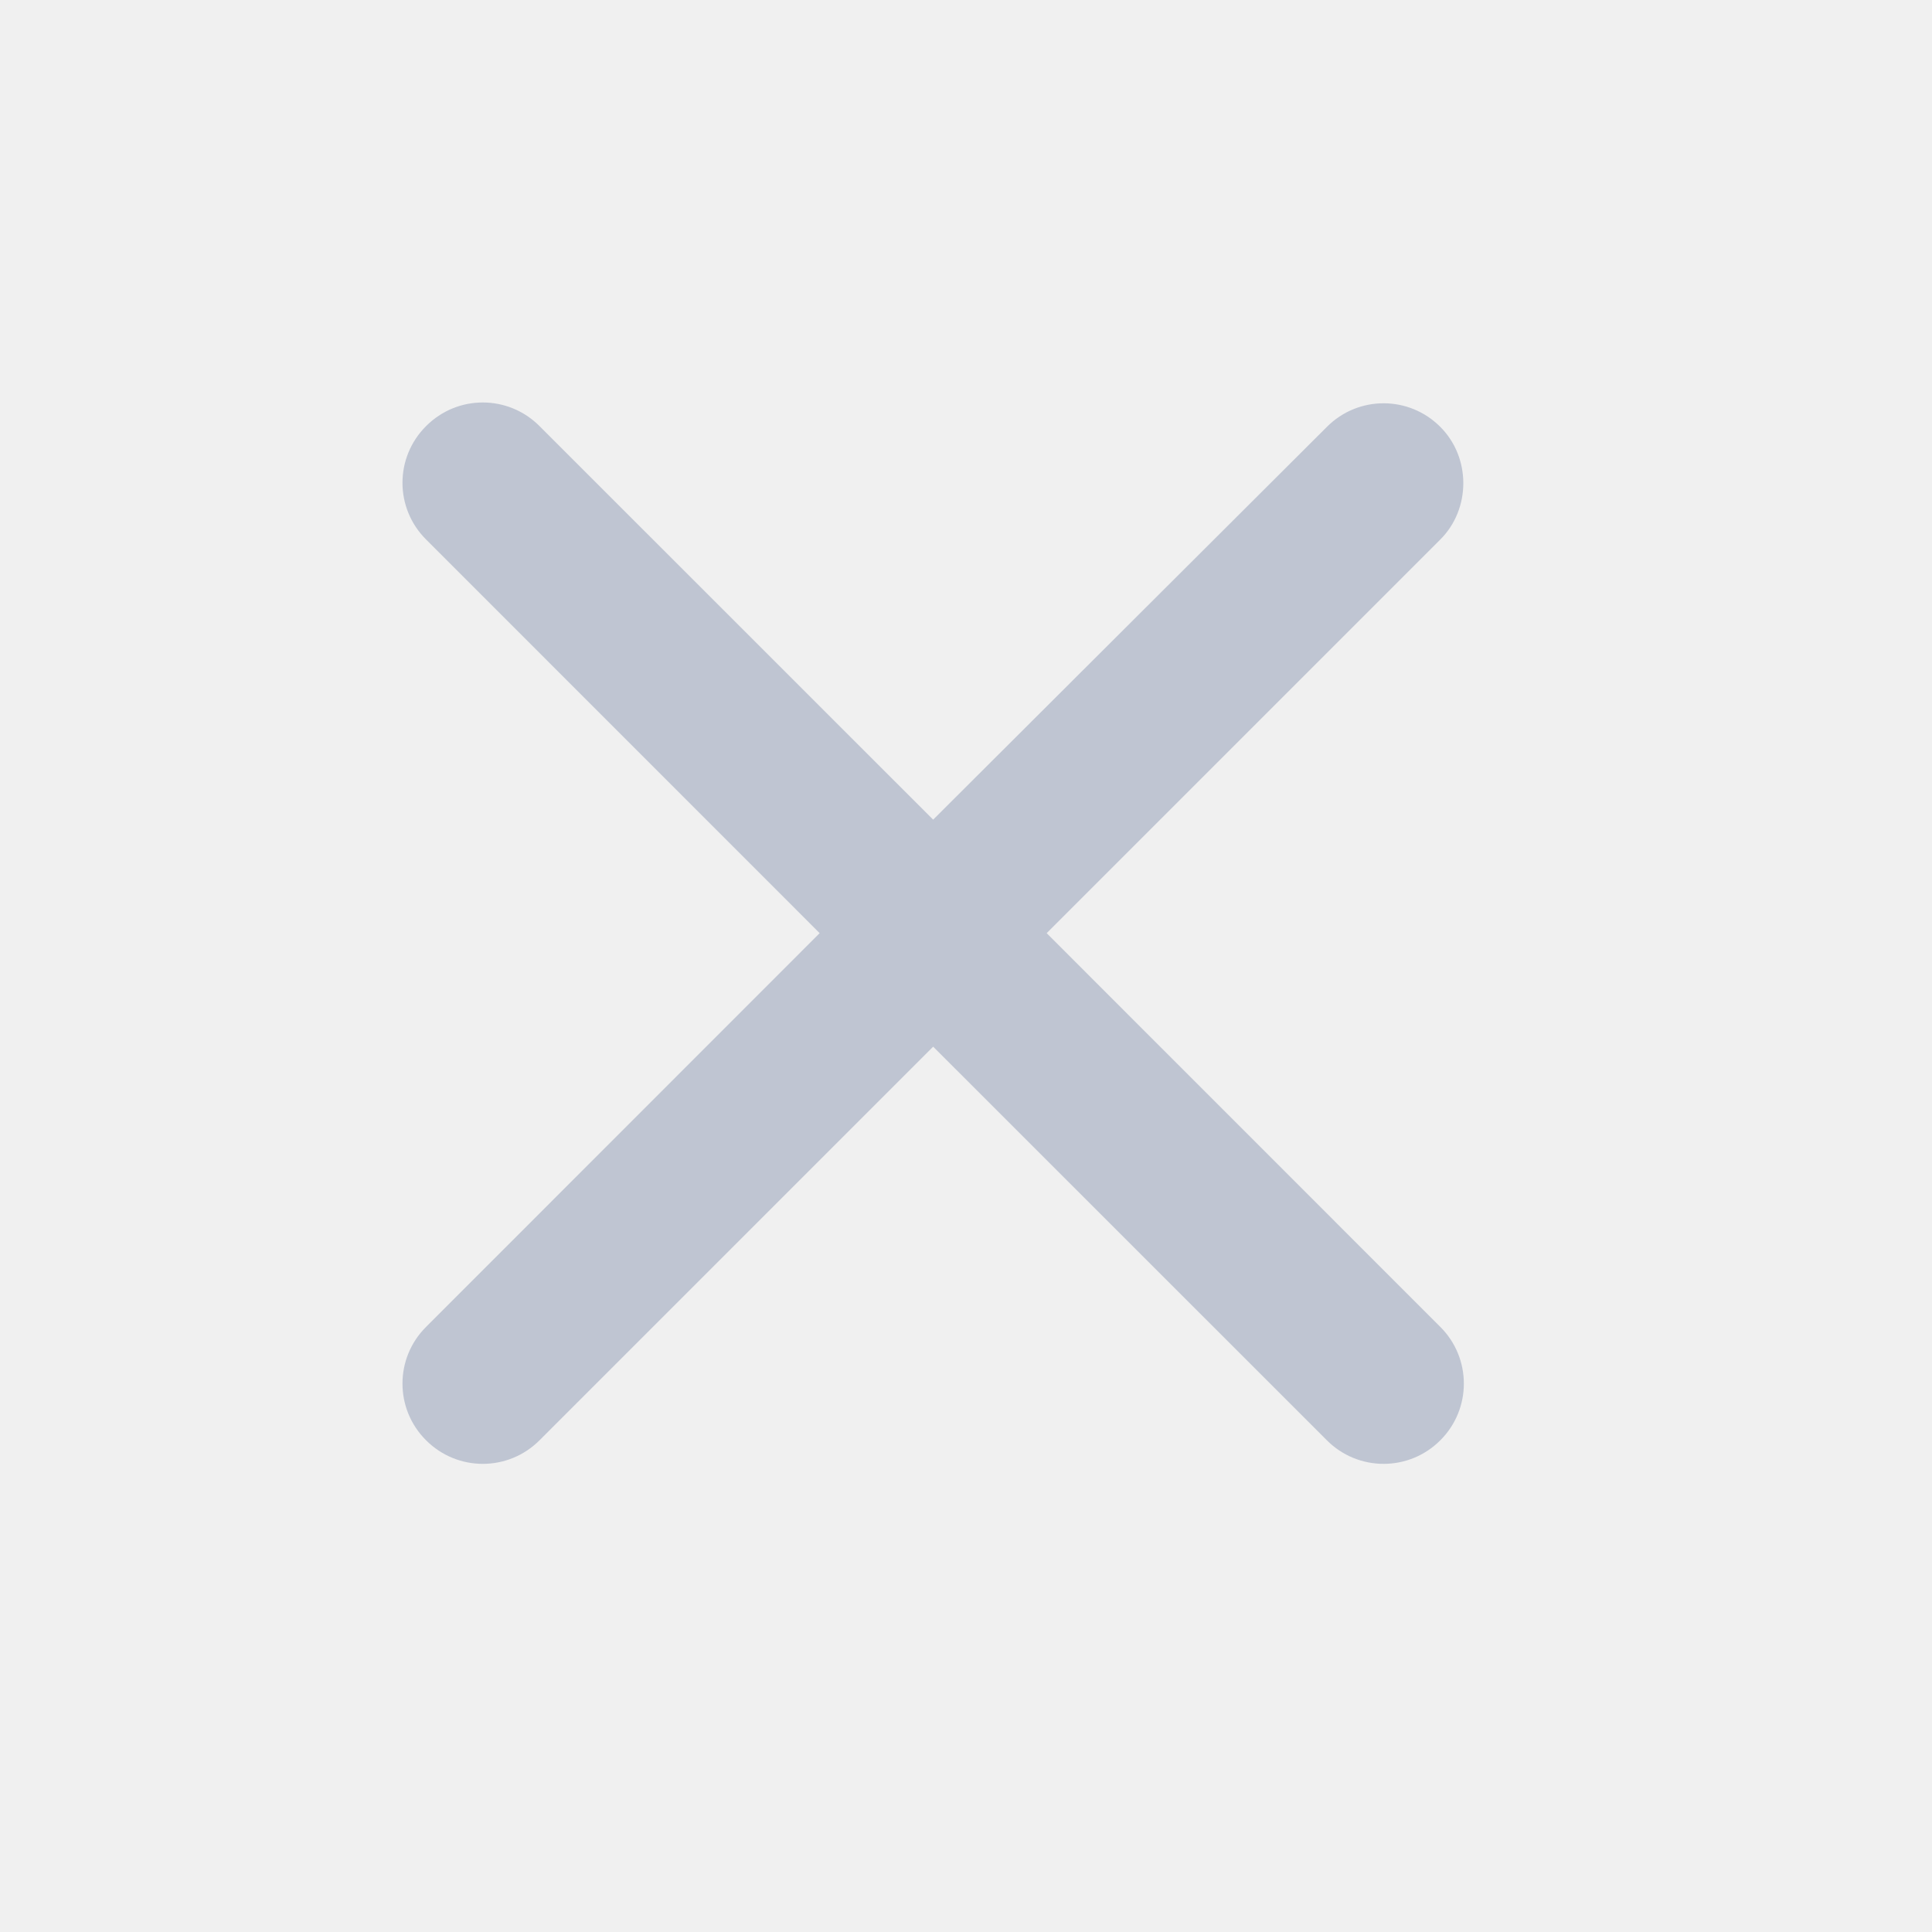
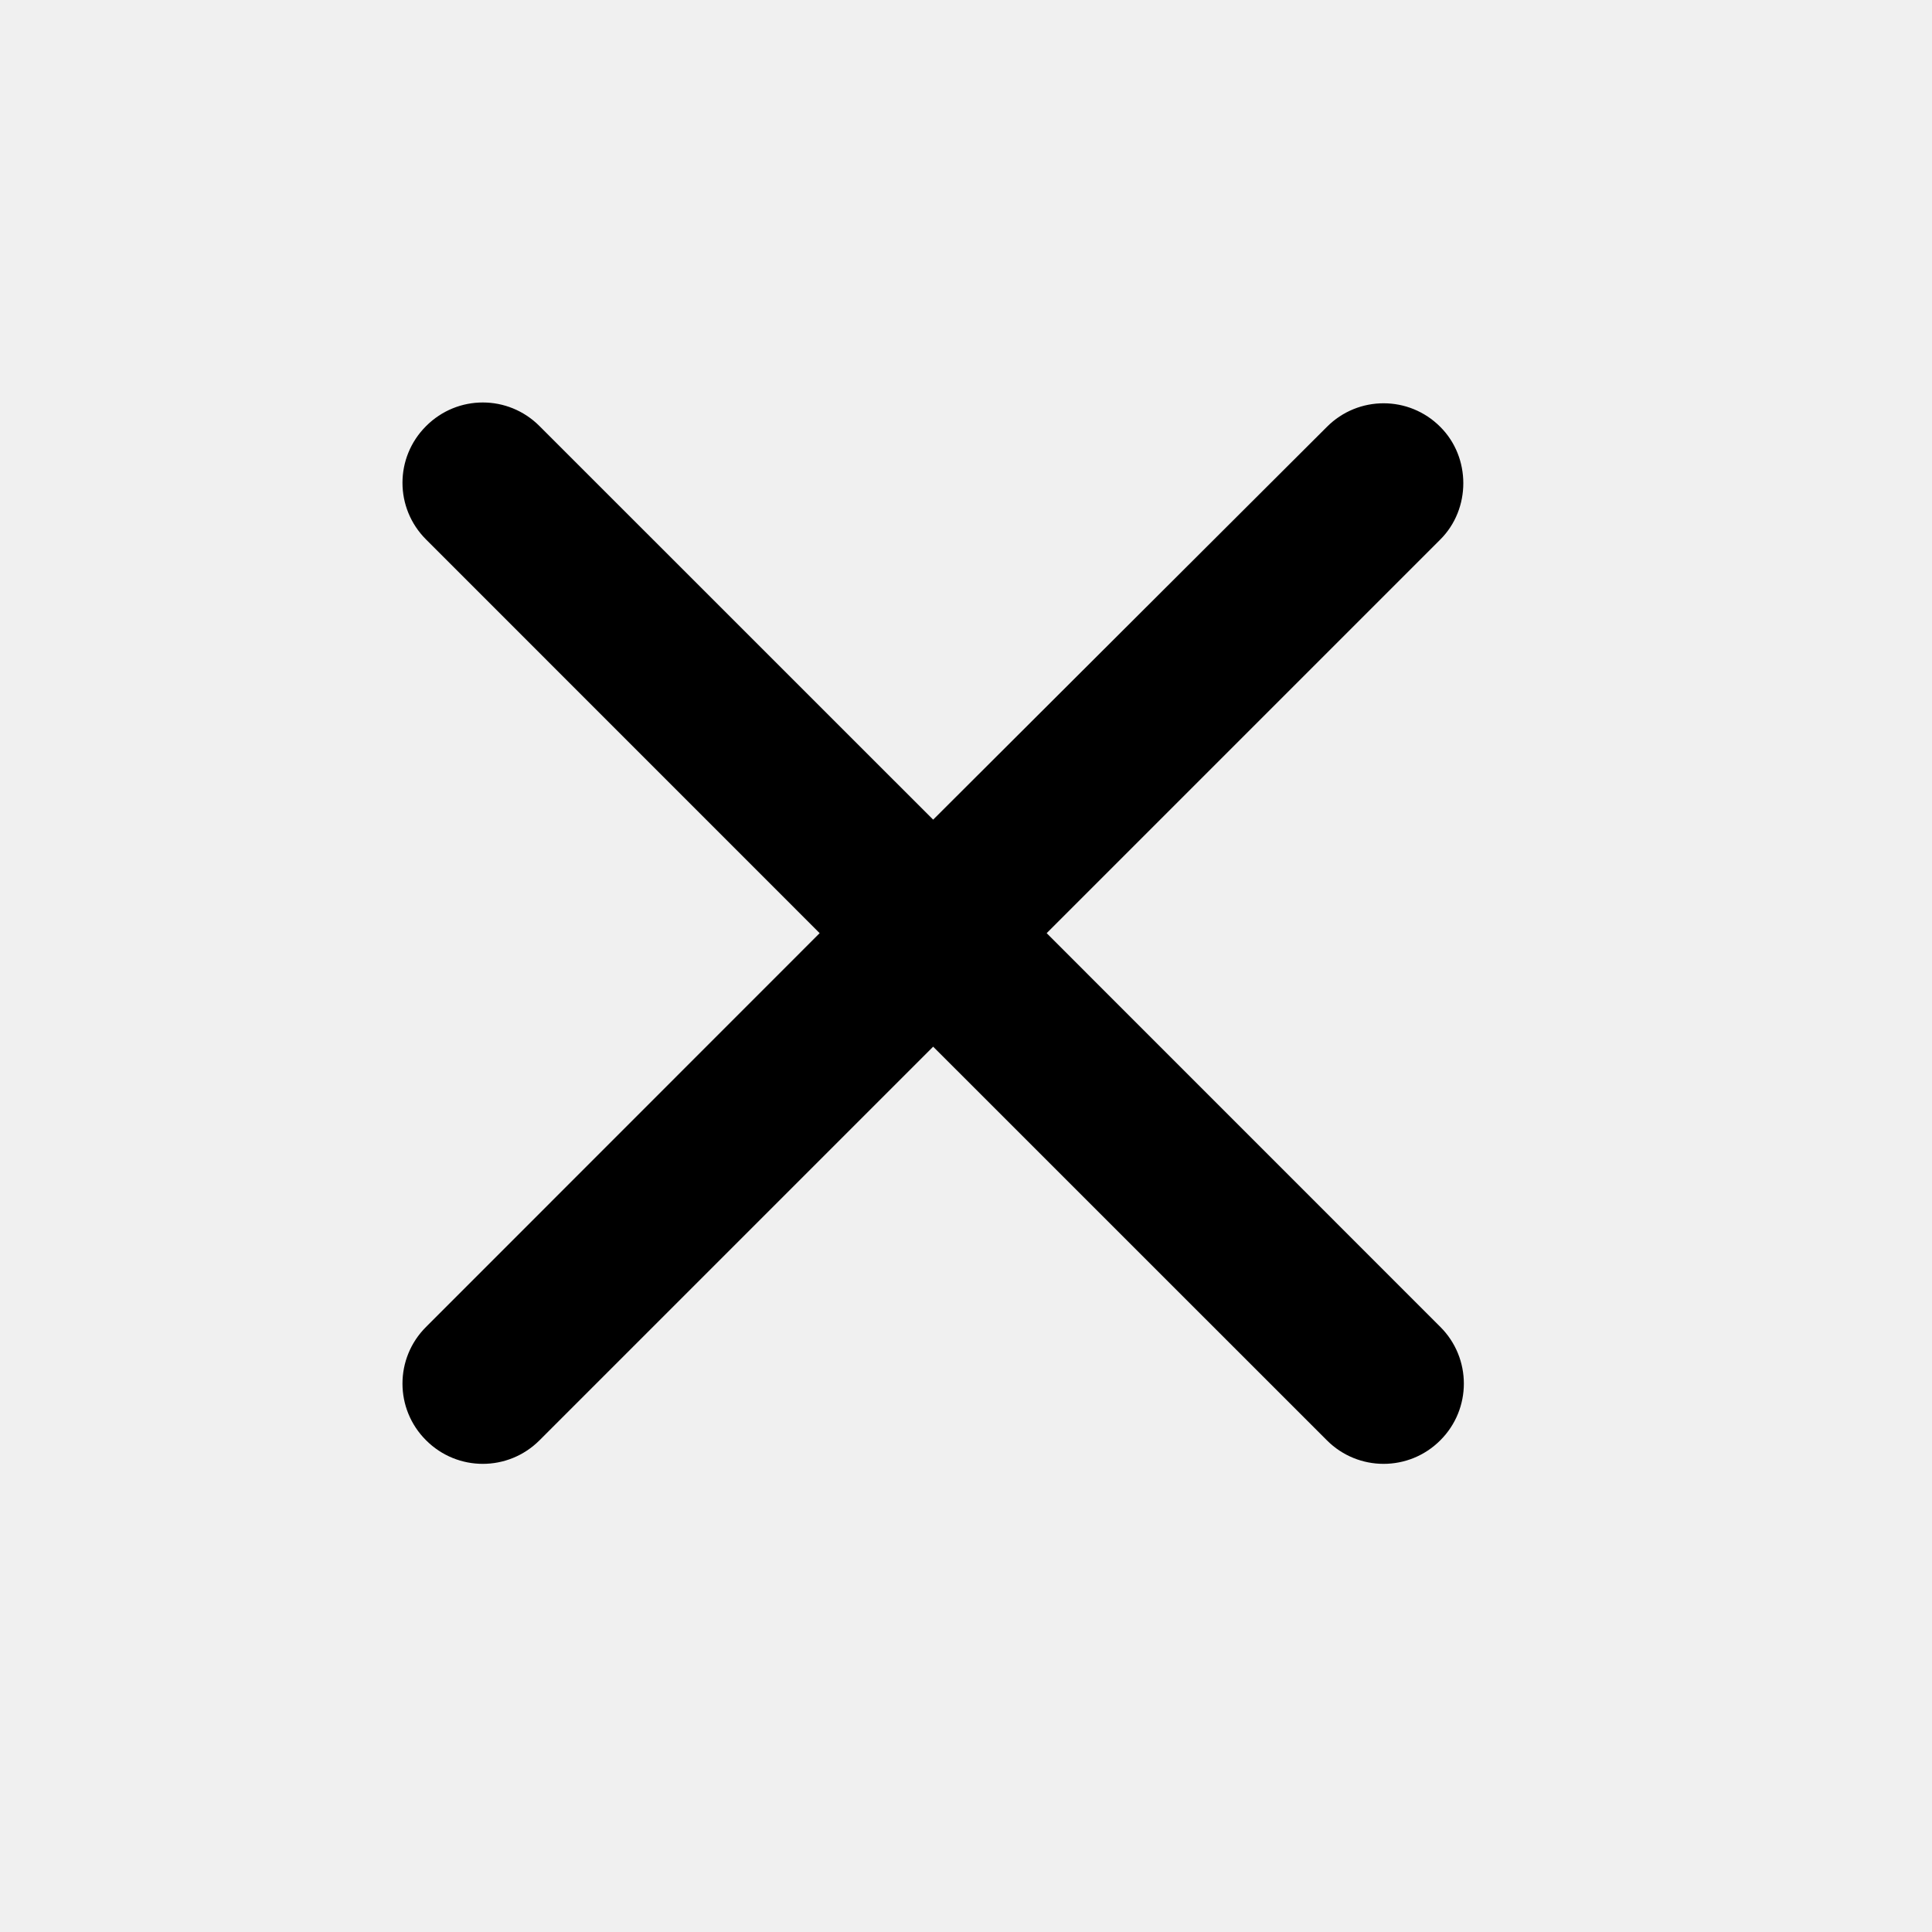
<svg xmlns="http://www.w3.org/2000/svg" xmlns:xlink="http://www.w3.org/1999/xlink" width="24px" height="24px" viewBox="0 0 24 24" version="1.1">
  <defs>
    <path d="M17.892,5.303 C17.503,4.912 16.872,4.912 16.483,5.303 L11.592,10.182 L6.702,5.293 C6.312,4.902 5.683,4.902 5.293,5.293 C4.902,5.683 4.902,6.312 5.293,6.702 L10.182,11.592 L5.293,16.483 C4.902,16.872 4.902,17.503 5.293,17.892 C5.683,18.282 6.312,18.282 6.702,17.892 L11.592,13.002 L16.483,17.892 C16.872,18.282 17.503,18.282 17.892,17.892 C18.282,17.503 18.282,16.872 17.892,16.483 L13.002,11.592 L17.892,6.702 C18.273,6.322 18.273,5.683 17.892,5.303 Z" id="path-1" />
  </defs>
  <g id="Icon/Close" stroke="none" stroke-width="1" fill="none" fill-rule="evenodd">
    <g id="Icon-/-Close-/-Rounded">
      <rect id="Rectangle" fill="#FFFFFF" opacity="0" x="0" y="0" width="24" height="24" />
      <mask id="mask-2" fill="white">
        <use xlink:href="#path-1" />
      </mask>
-       <use id="Mask" fill="#BFC5D2" xlink:href="#path-1" />
+       <use id="Mask" fill="currentColor" xlink:href="#path-1" />
    </g>
  </g>
</svg>
